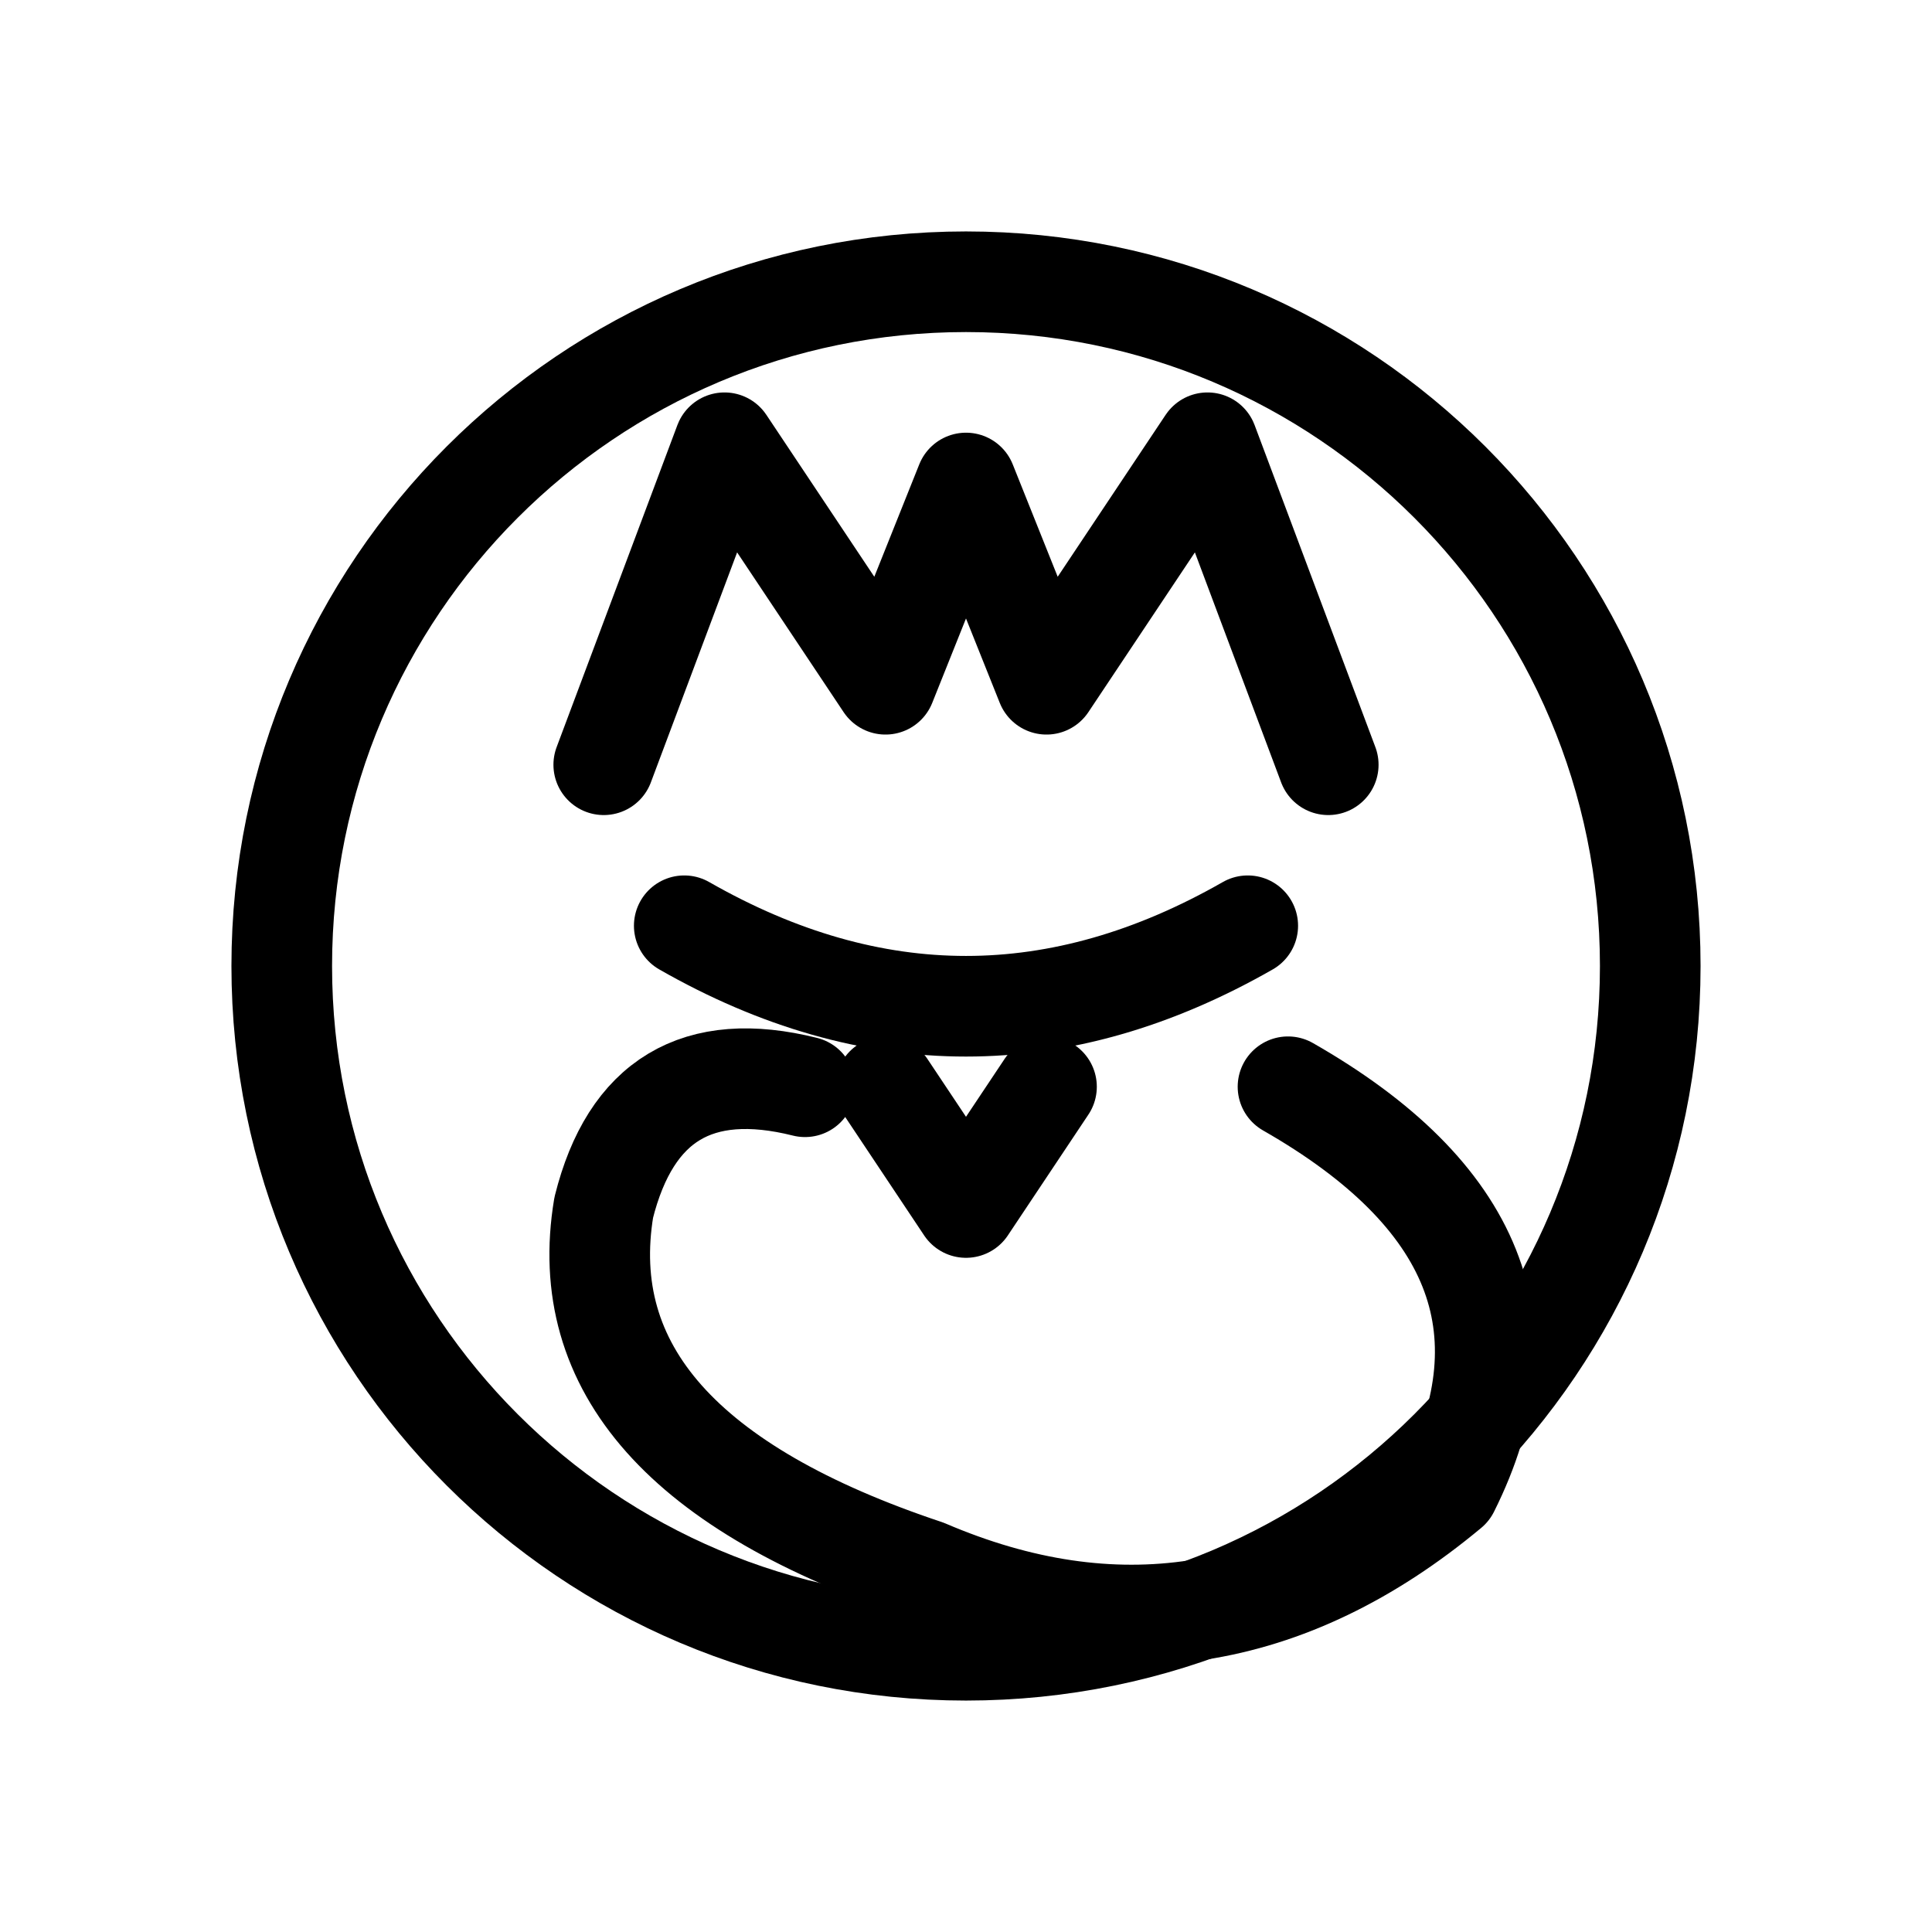
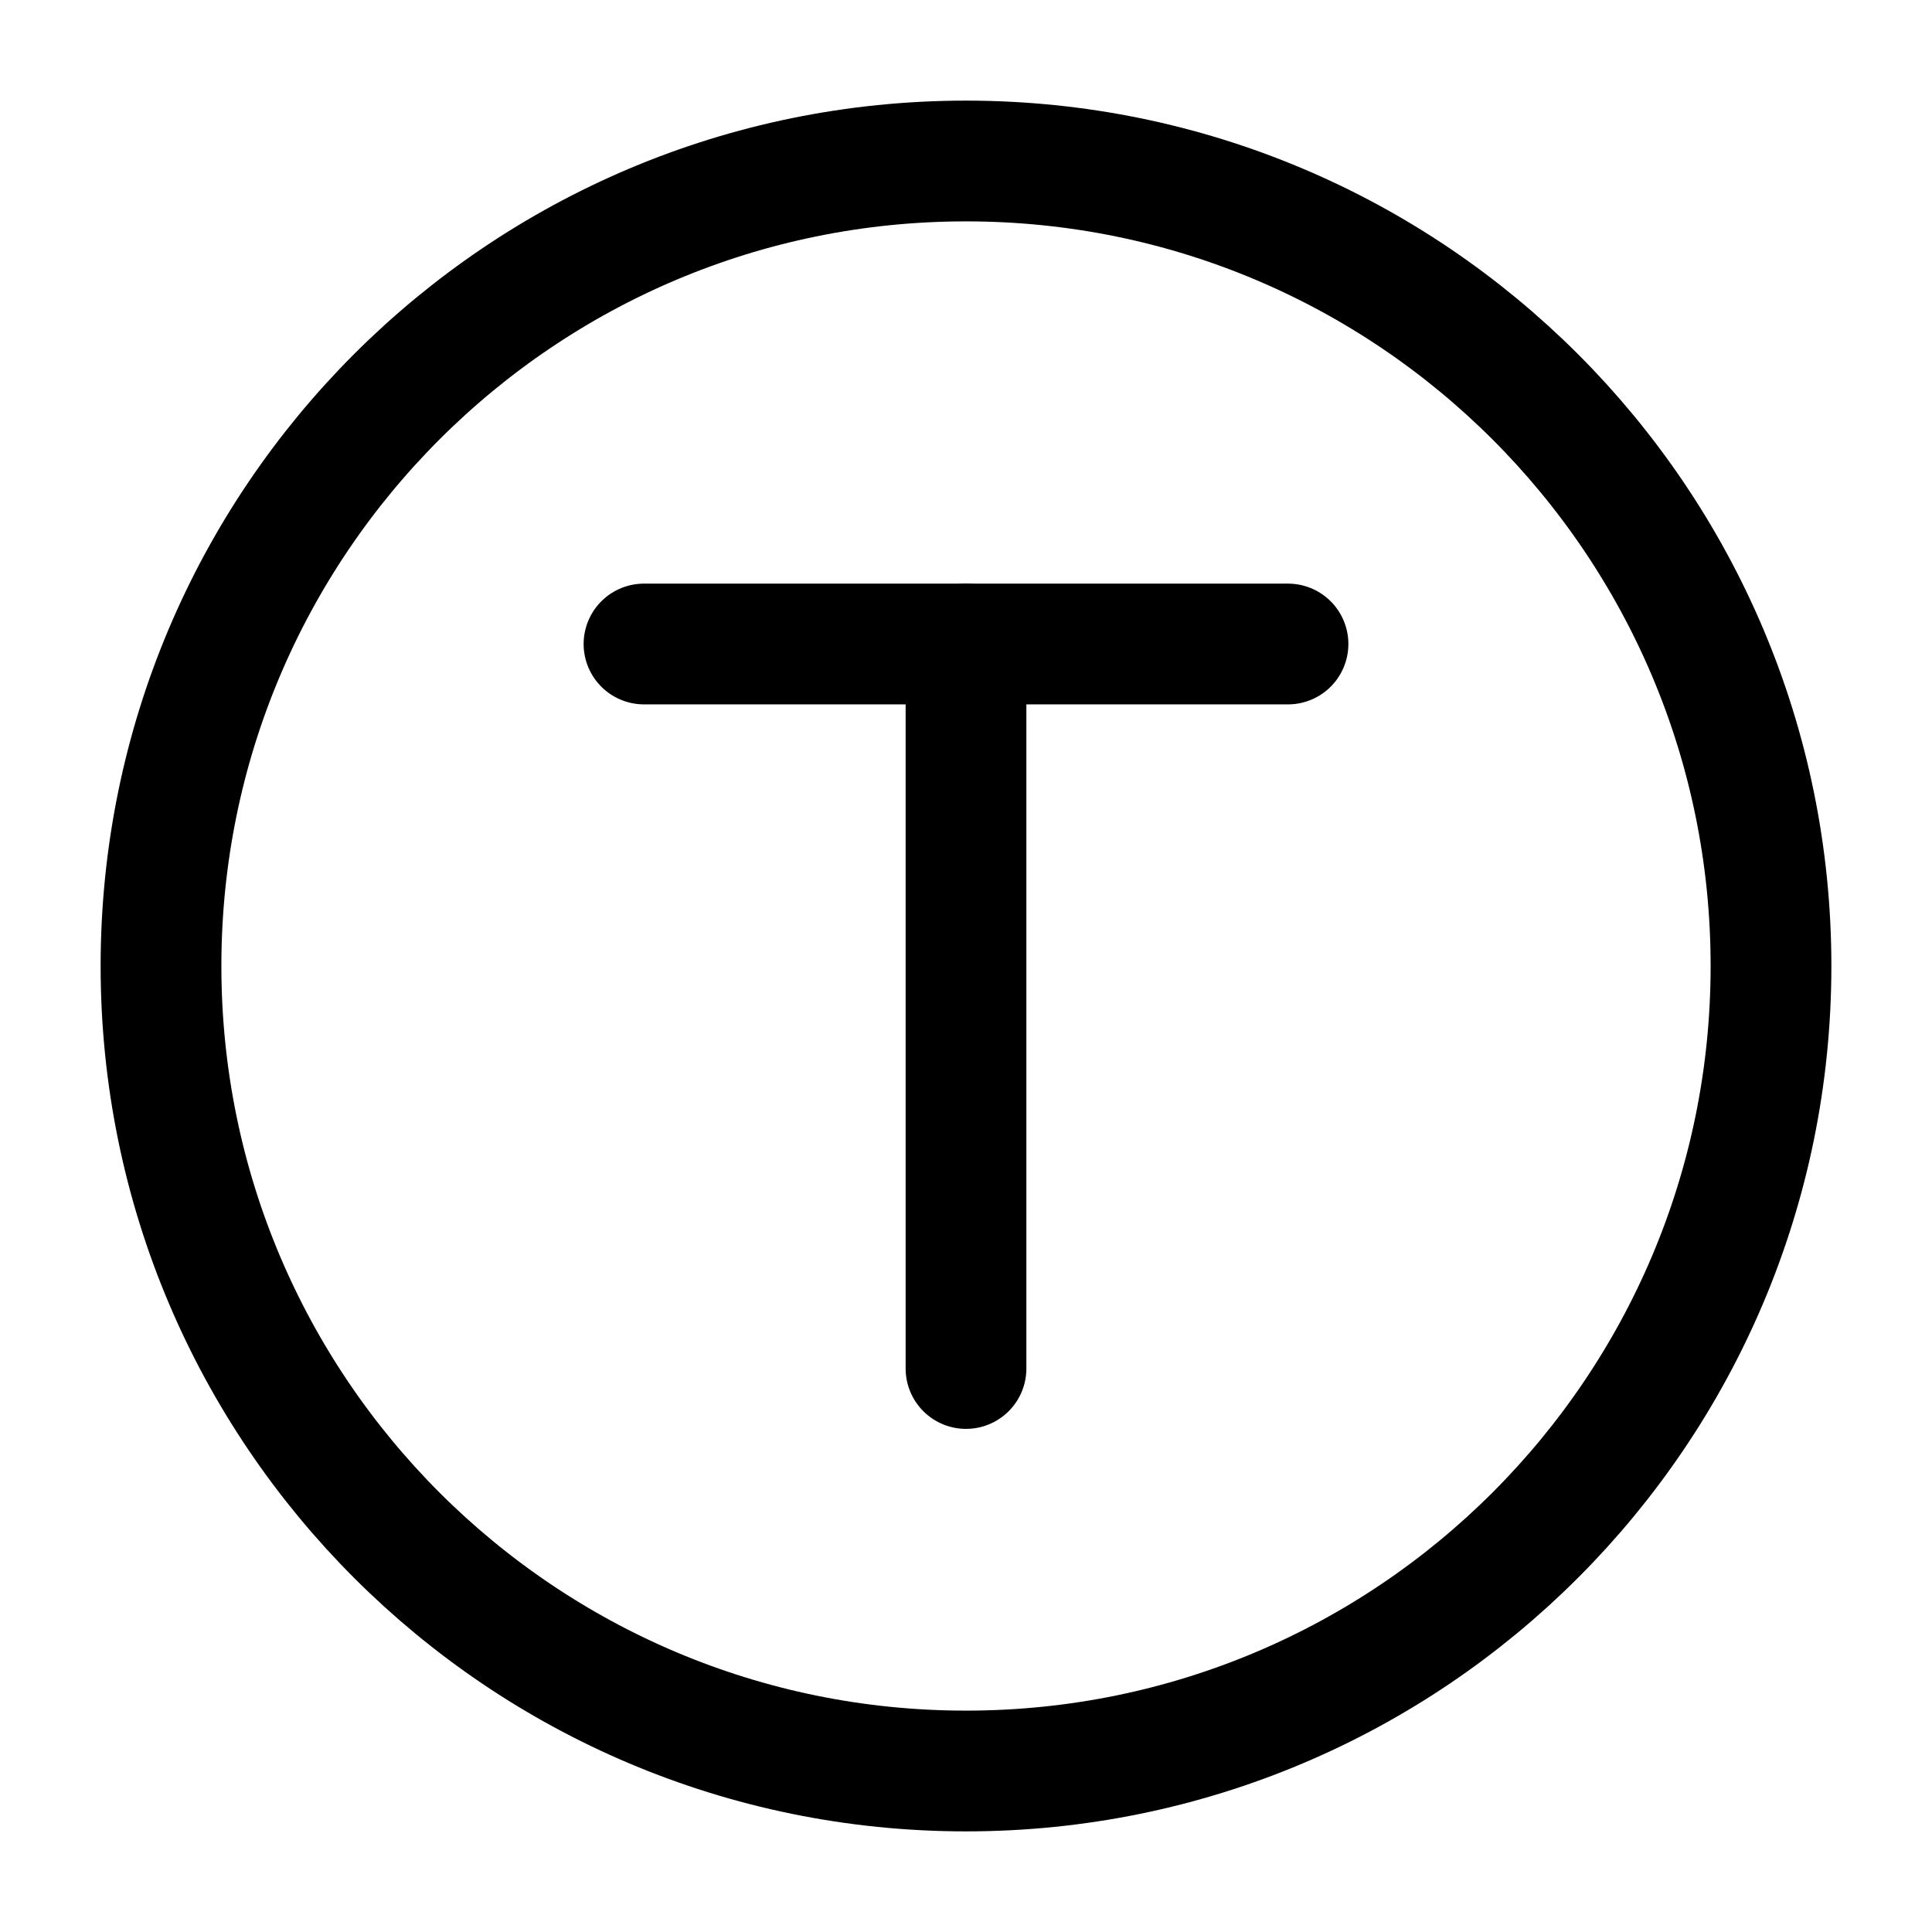
- <svg xmlns="http://www.w3.org/2000/svg" viewBox="0 0 24 24" fill="none" stroke="currentColor" stroke-width="1.25" stroke-linecap="round" stroke-linejoin="round">
-   <circle cx="12" cy="12" r="8.5" />
-   <path d="M7.5 9.5 L9 5.5 L11 8.5 L12 6 L13 8.5 L15 5.5 L16.5 9.5" />
-   <path d="M8.5 11.5 Q12 13.5 15.5 11.5" />
-   <path d="M11 13.5 L12 15 L13 13.5" />
-   <path d="M16 13.5 Q19.5 15.5 18 18.5 Q15 21 11.5 19.5 Q7 18 7.5 15 Q8 13 10 13.5" />
+ <svg xmlns="http://www.w3.org/2000/svg" viewBox="0 0 24 24" fill="none" stroke="currentColor" stroke-width="1.5" stroke-linecap="round" stroke-linejoin="round">
+   <circle cx="12" cy="12" r="10" />
+   <line x1="8" y1="8" x2="16" y2="8" />
+   <line x1="12" y1="8" x2="12" y2="17" />
</svg>
